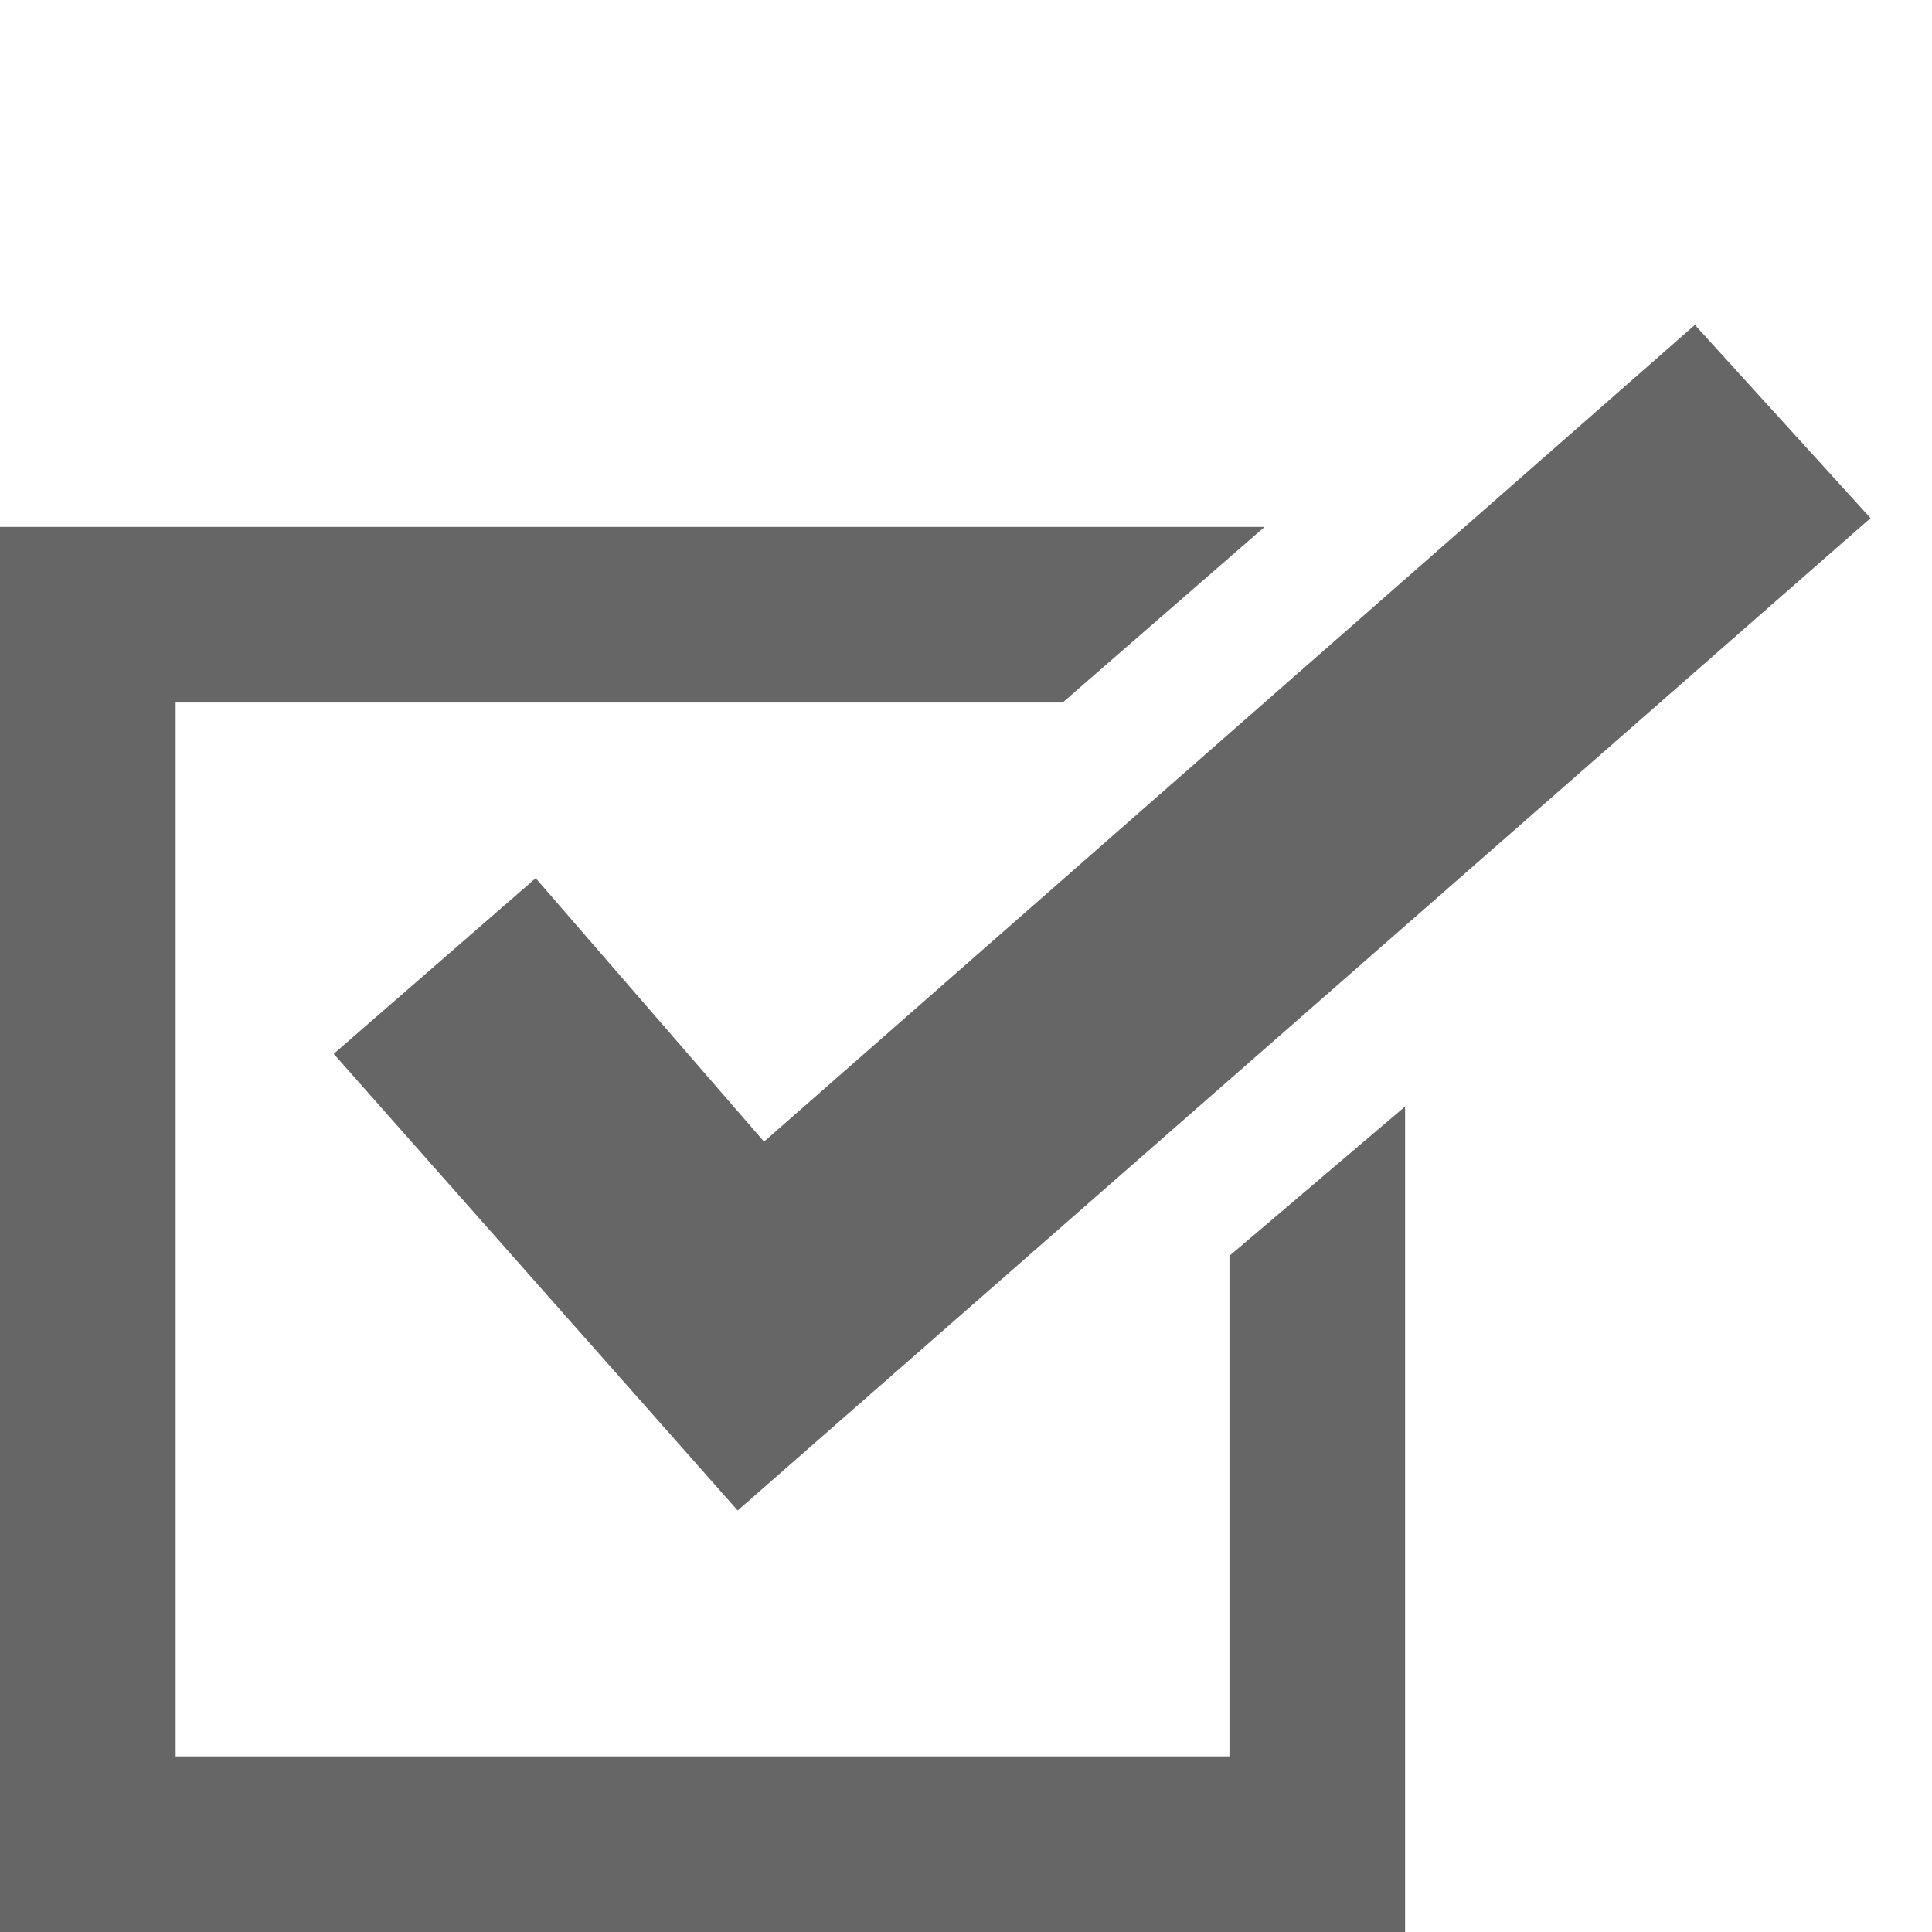
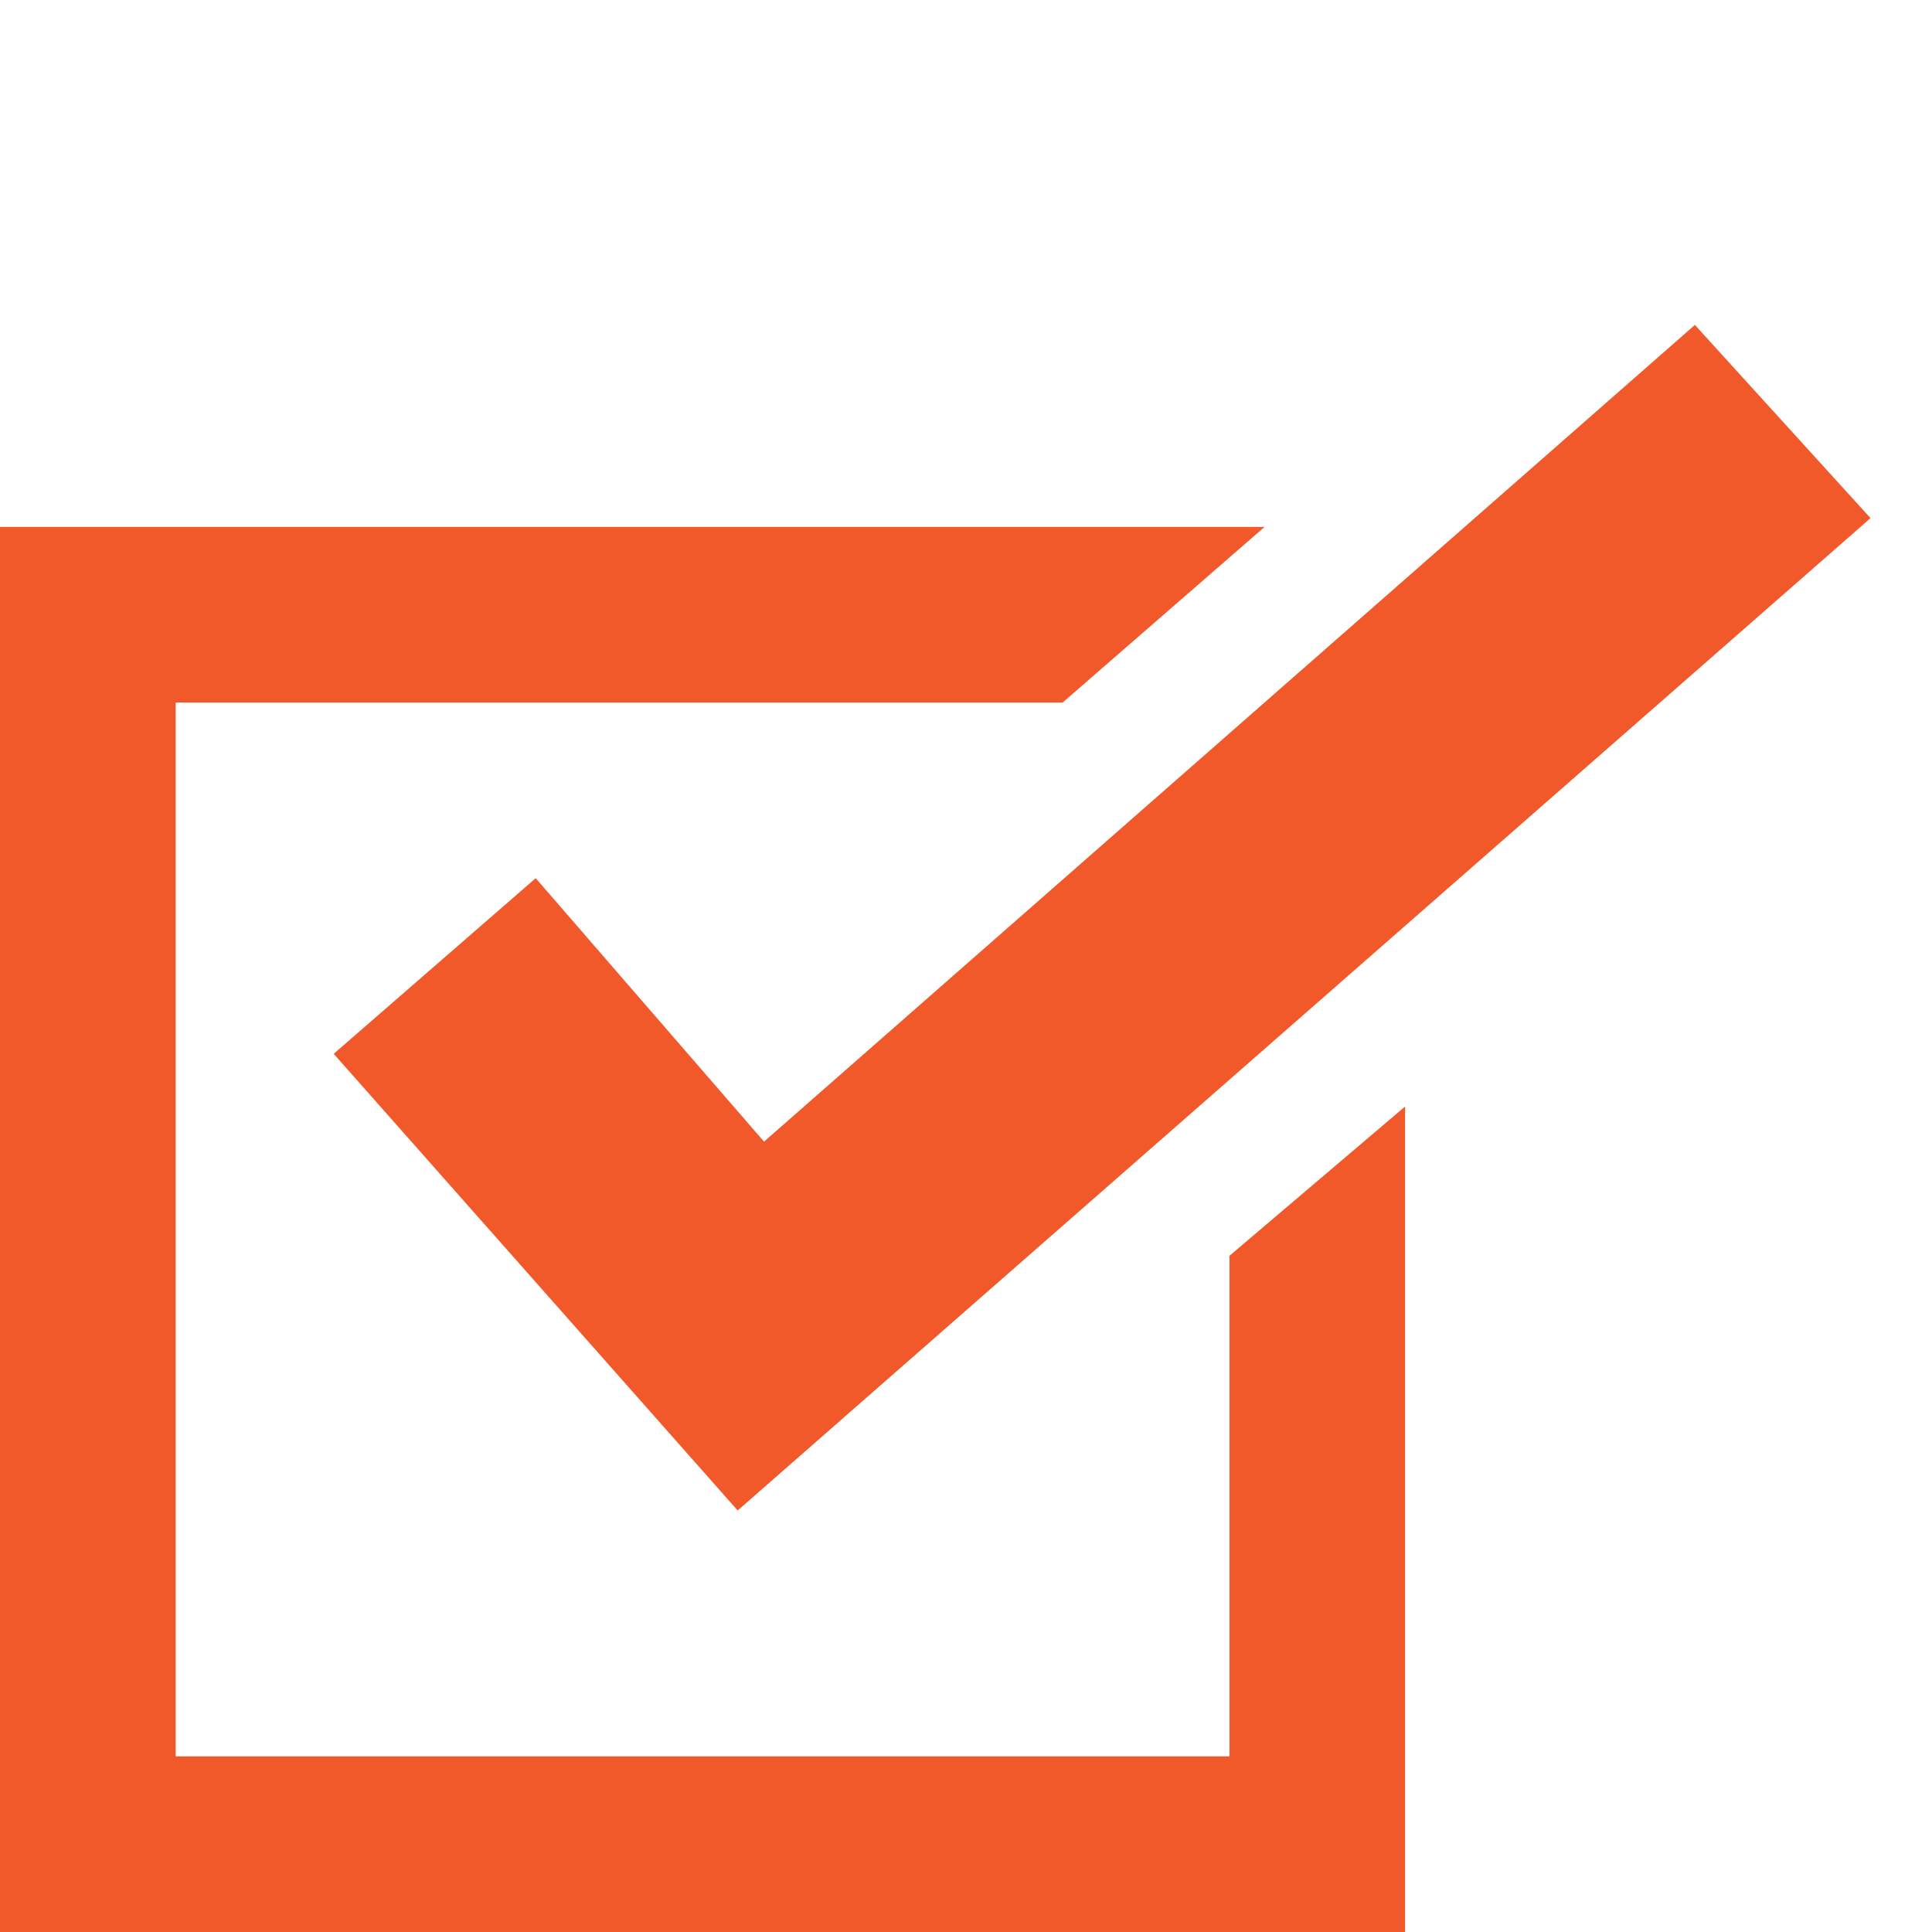
- <svg xmlns="http://www.w3.org/2000/svg" width="22" height="22" viewBox="-88 -3 22 22" enable-background="new -88 -3 22 22">
-   <path fill="#666" d="M-74 11.3v5.7h-12v-12h10.1l2.3-2h-14.4v16h16v-9.4l-2 1.7zm-5.6 2.9l-4.6-5.2 2.3-2 2.6 3 10.6-9.3 2 2.2-12.9 11.3z" />
+ <svg xmlns="http://www.w3.org/2000/svg" version="1.1" id="Layer_1" x="0px" y="0px" width="22px" height="22px" viewBox="3 -3 22 22" enable-background="new 3 -3 22 22" xml:space="preserve">
+   <path fill="#F1592A" d="M17,11.3V17H5V5h10.1l2.3-2H3v16h16V9.6L17,11.3z M11.4,14.2L6.8,9l2.3-2l2.6,3l10.6-9.3l2,2.2L11.4,14.2z" />
</svg>
